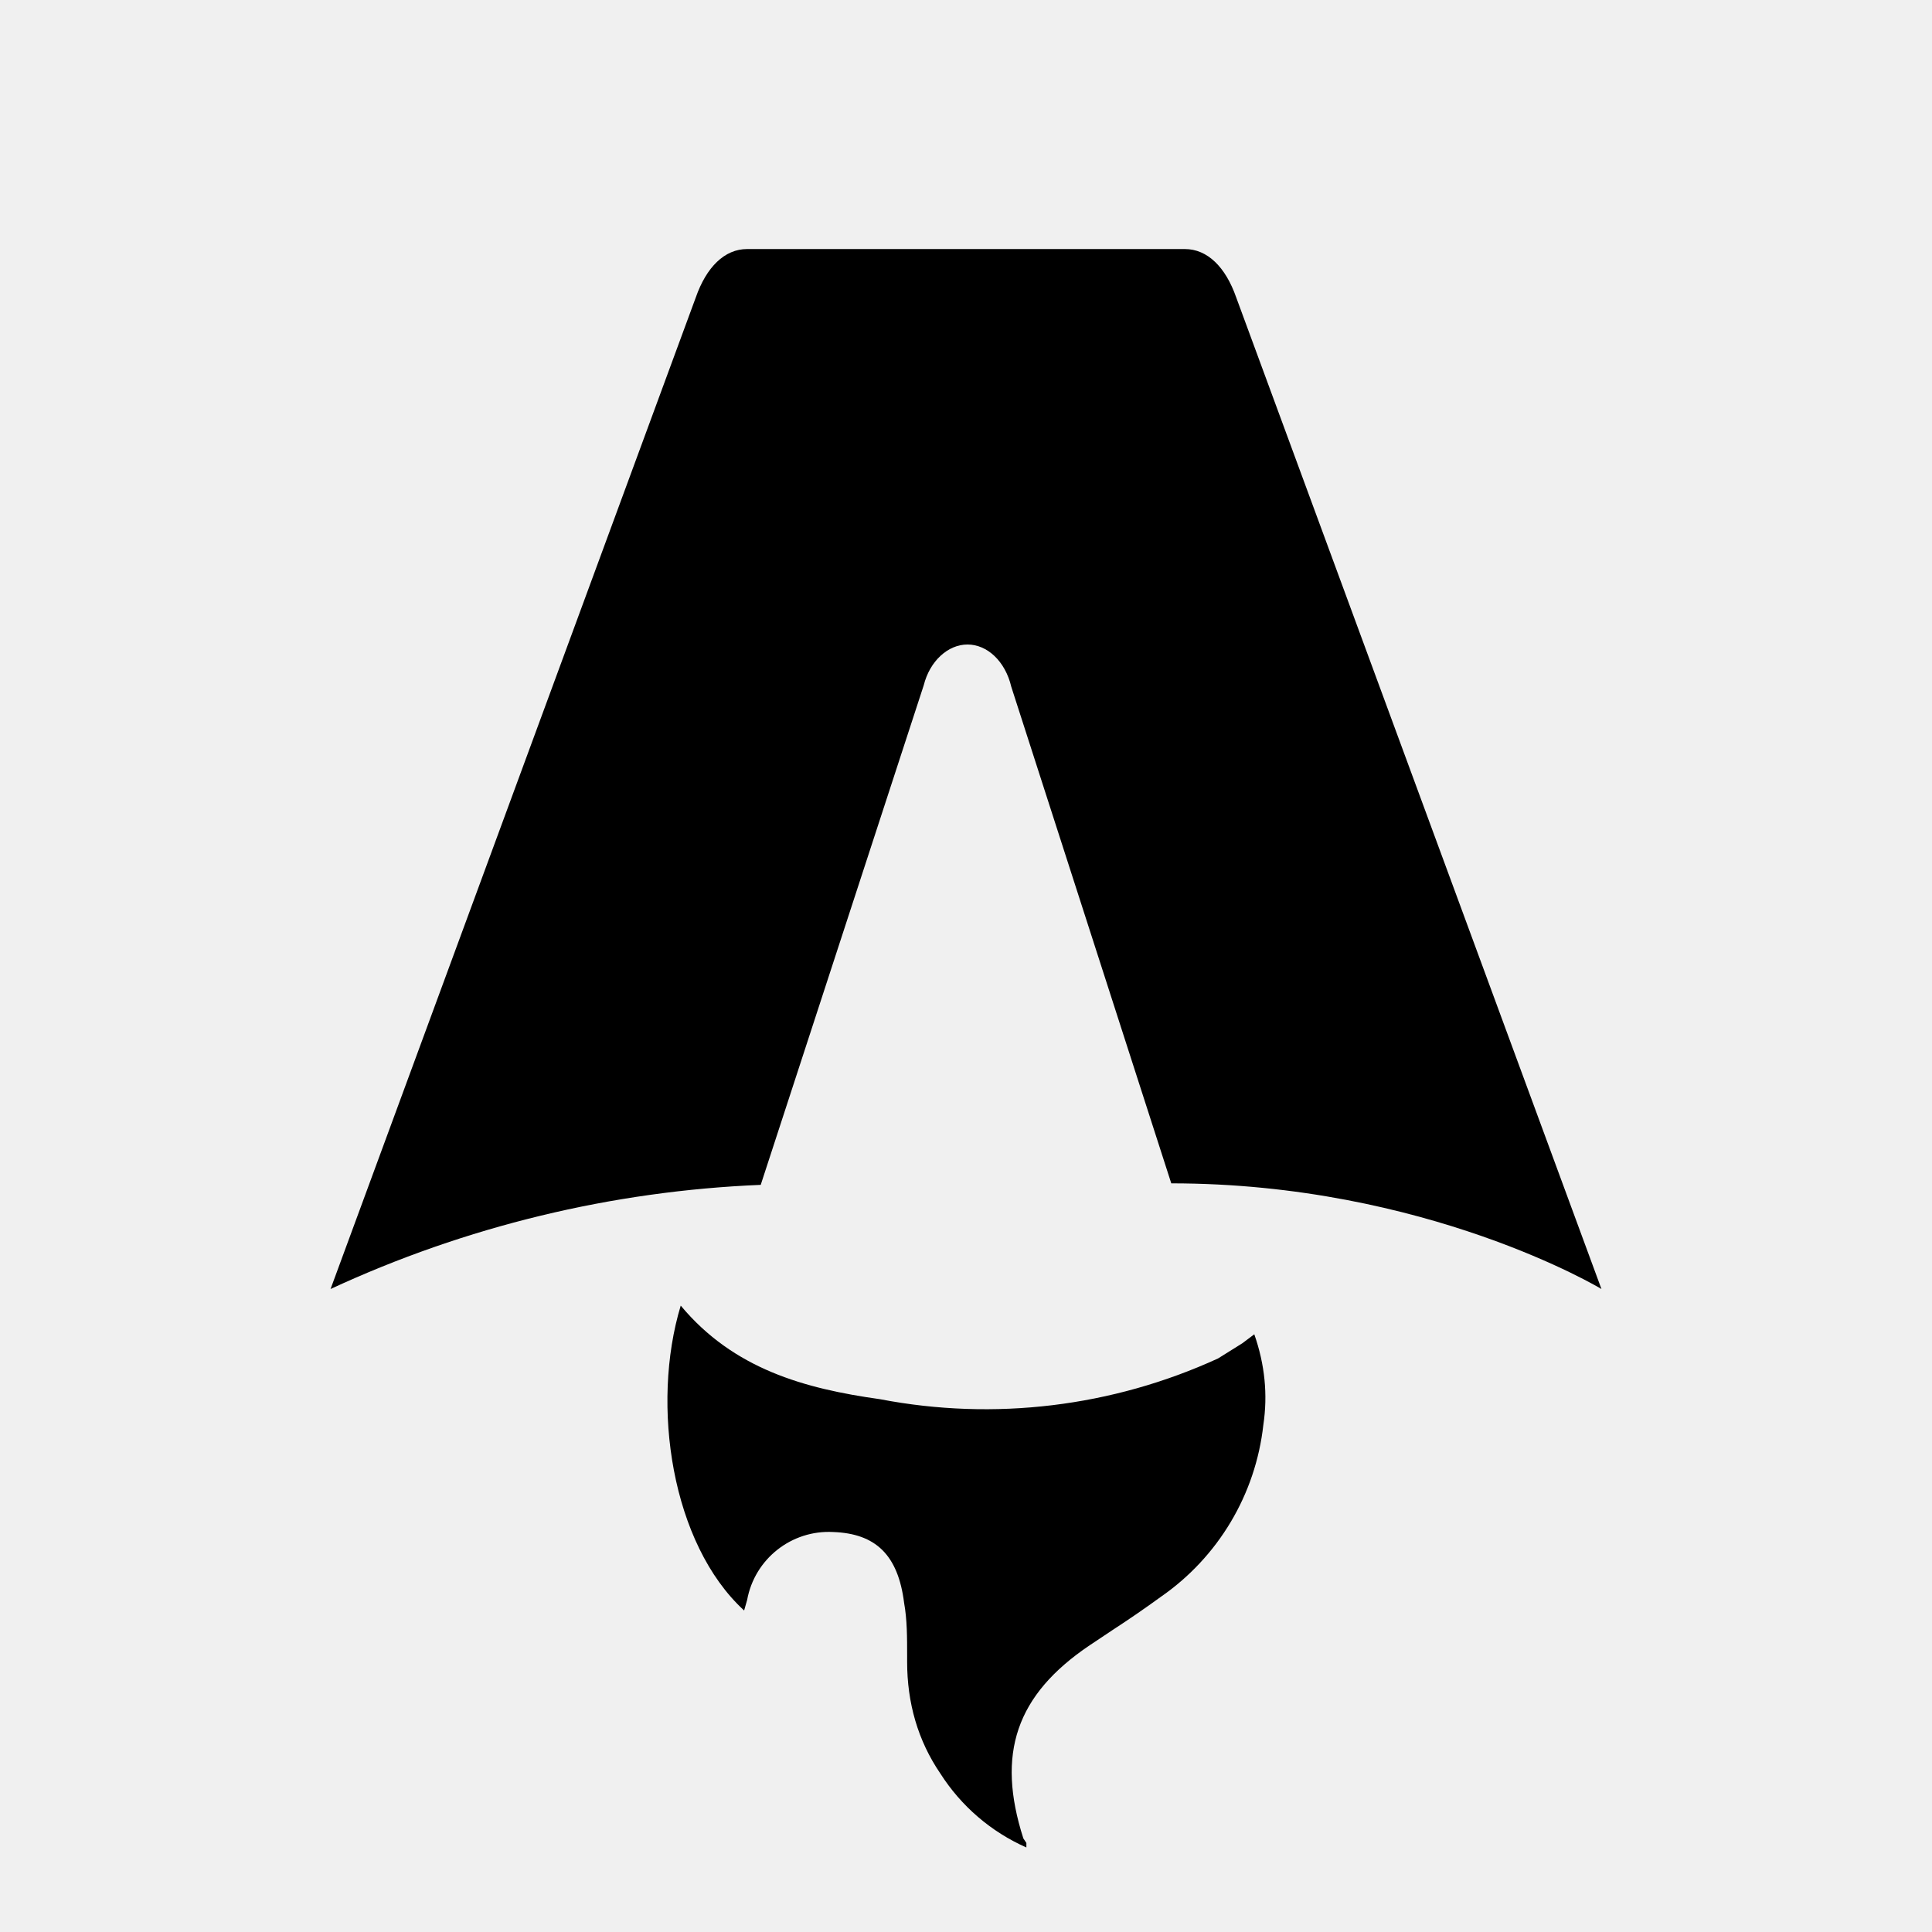
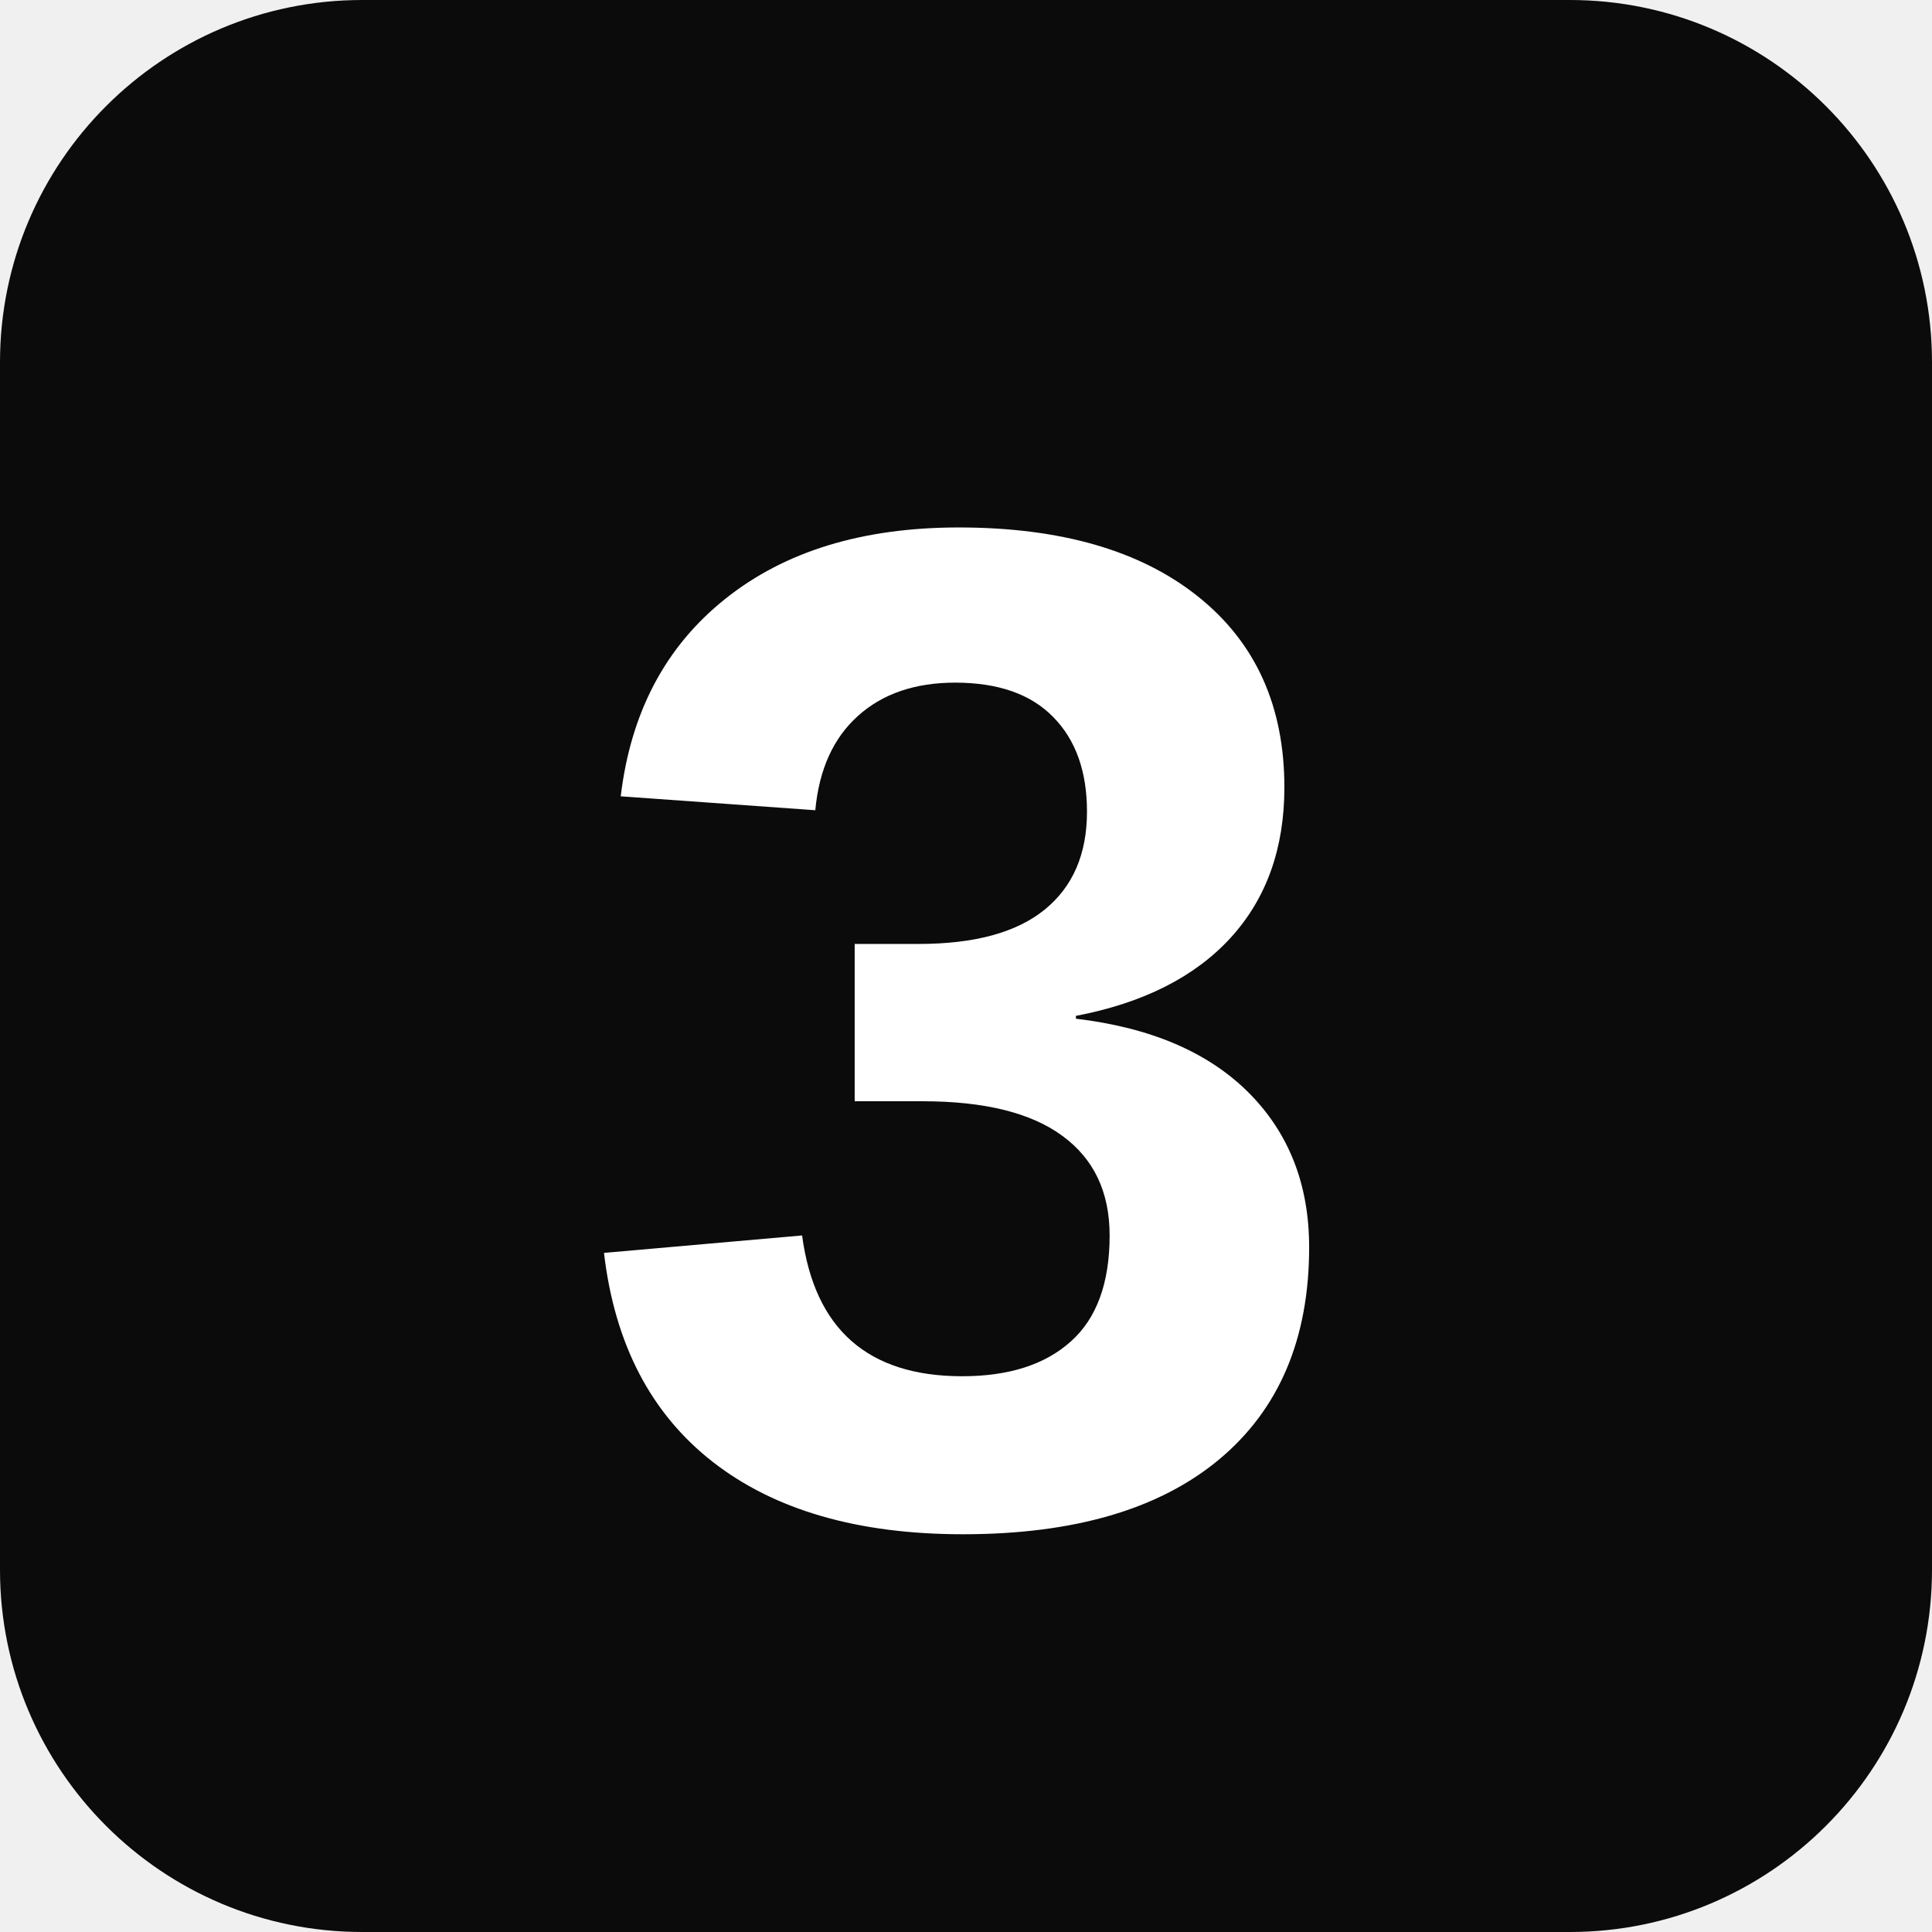
- <svg xmlns="http://www.w3.org/2000/svg" fill="none" viewBox="0 0 128 128">
-   <path d="M50.4 78.5a75.1 75.1 0 0 0-28.5 6.9l24.2-65.7c.7-2 1.9-3.2 3.4-3.2h29c1.5 0 2.7 1.2 3.4 3.2l24.2 65.7s-11.6-7-28.5-7L67 45.5c-.4-1.7-1.6-2.8-2.9-2.8-1.3 0-2.5 1.1-2.9 2.7L50.4 78.5Zm-1.1 28.2Zm-4.2-20.2c-2 6.6-.6 15.8 4.2 20.2a17.5 17.5 0 0 1 .2-.7 5.5 5.5 0 0 1 5.7-4.5c2.8.1 4.3 1.5 4.7 4.7.2 1.1.2 2.3.2 3.5v.4c0 2.7.7 5.2 2.2 7.4a13 13 0 0 0 5.7 4.9v-.3l-.2-.3c-1.8-5.6-.5-9.5 4.4-12.8l1.5-1a73 73 0 0 0 3.2-2.2 16 16 0 0 0 6.8-11.4c.3-2 .1-4-.6-6l-.8.6-1.6 1a37 37 0 0 1-22.4 2.7c-5-.7-9.7-2-13.2-6.2Z" />
+ <svg xmlns="http://www.w3.org/2000/svg" viewBox="0 0 128 128">
+   <rect width="128" height="128" rx="24" fill="#0B0B0B" />
+   <text x="64" y="68" fill="#FFFFFF" font-family="Arial Black, Arial, Helvetica, sans-serif" font-size="94" font-weight="900" text-anchor="middle" dominant-baseline="central">3</text>
  <style>
-         path { fill: #000; }
+         rect { fill: #0B0B0B; }
+         text { fill: #FFF; }
        @media (prefers-color-scheme: dark) {
-             path { fill: #FFF; }
+             rect { fill: #FFF; }
+             text { fill: #0B0B0B; }
        }
    </style>
</svg>
